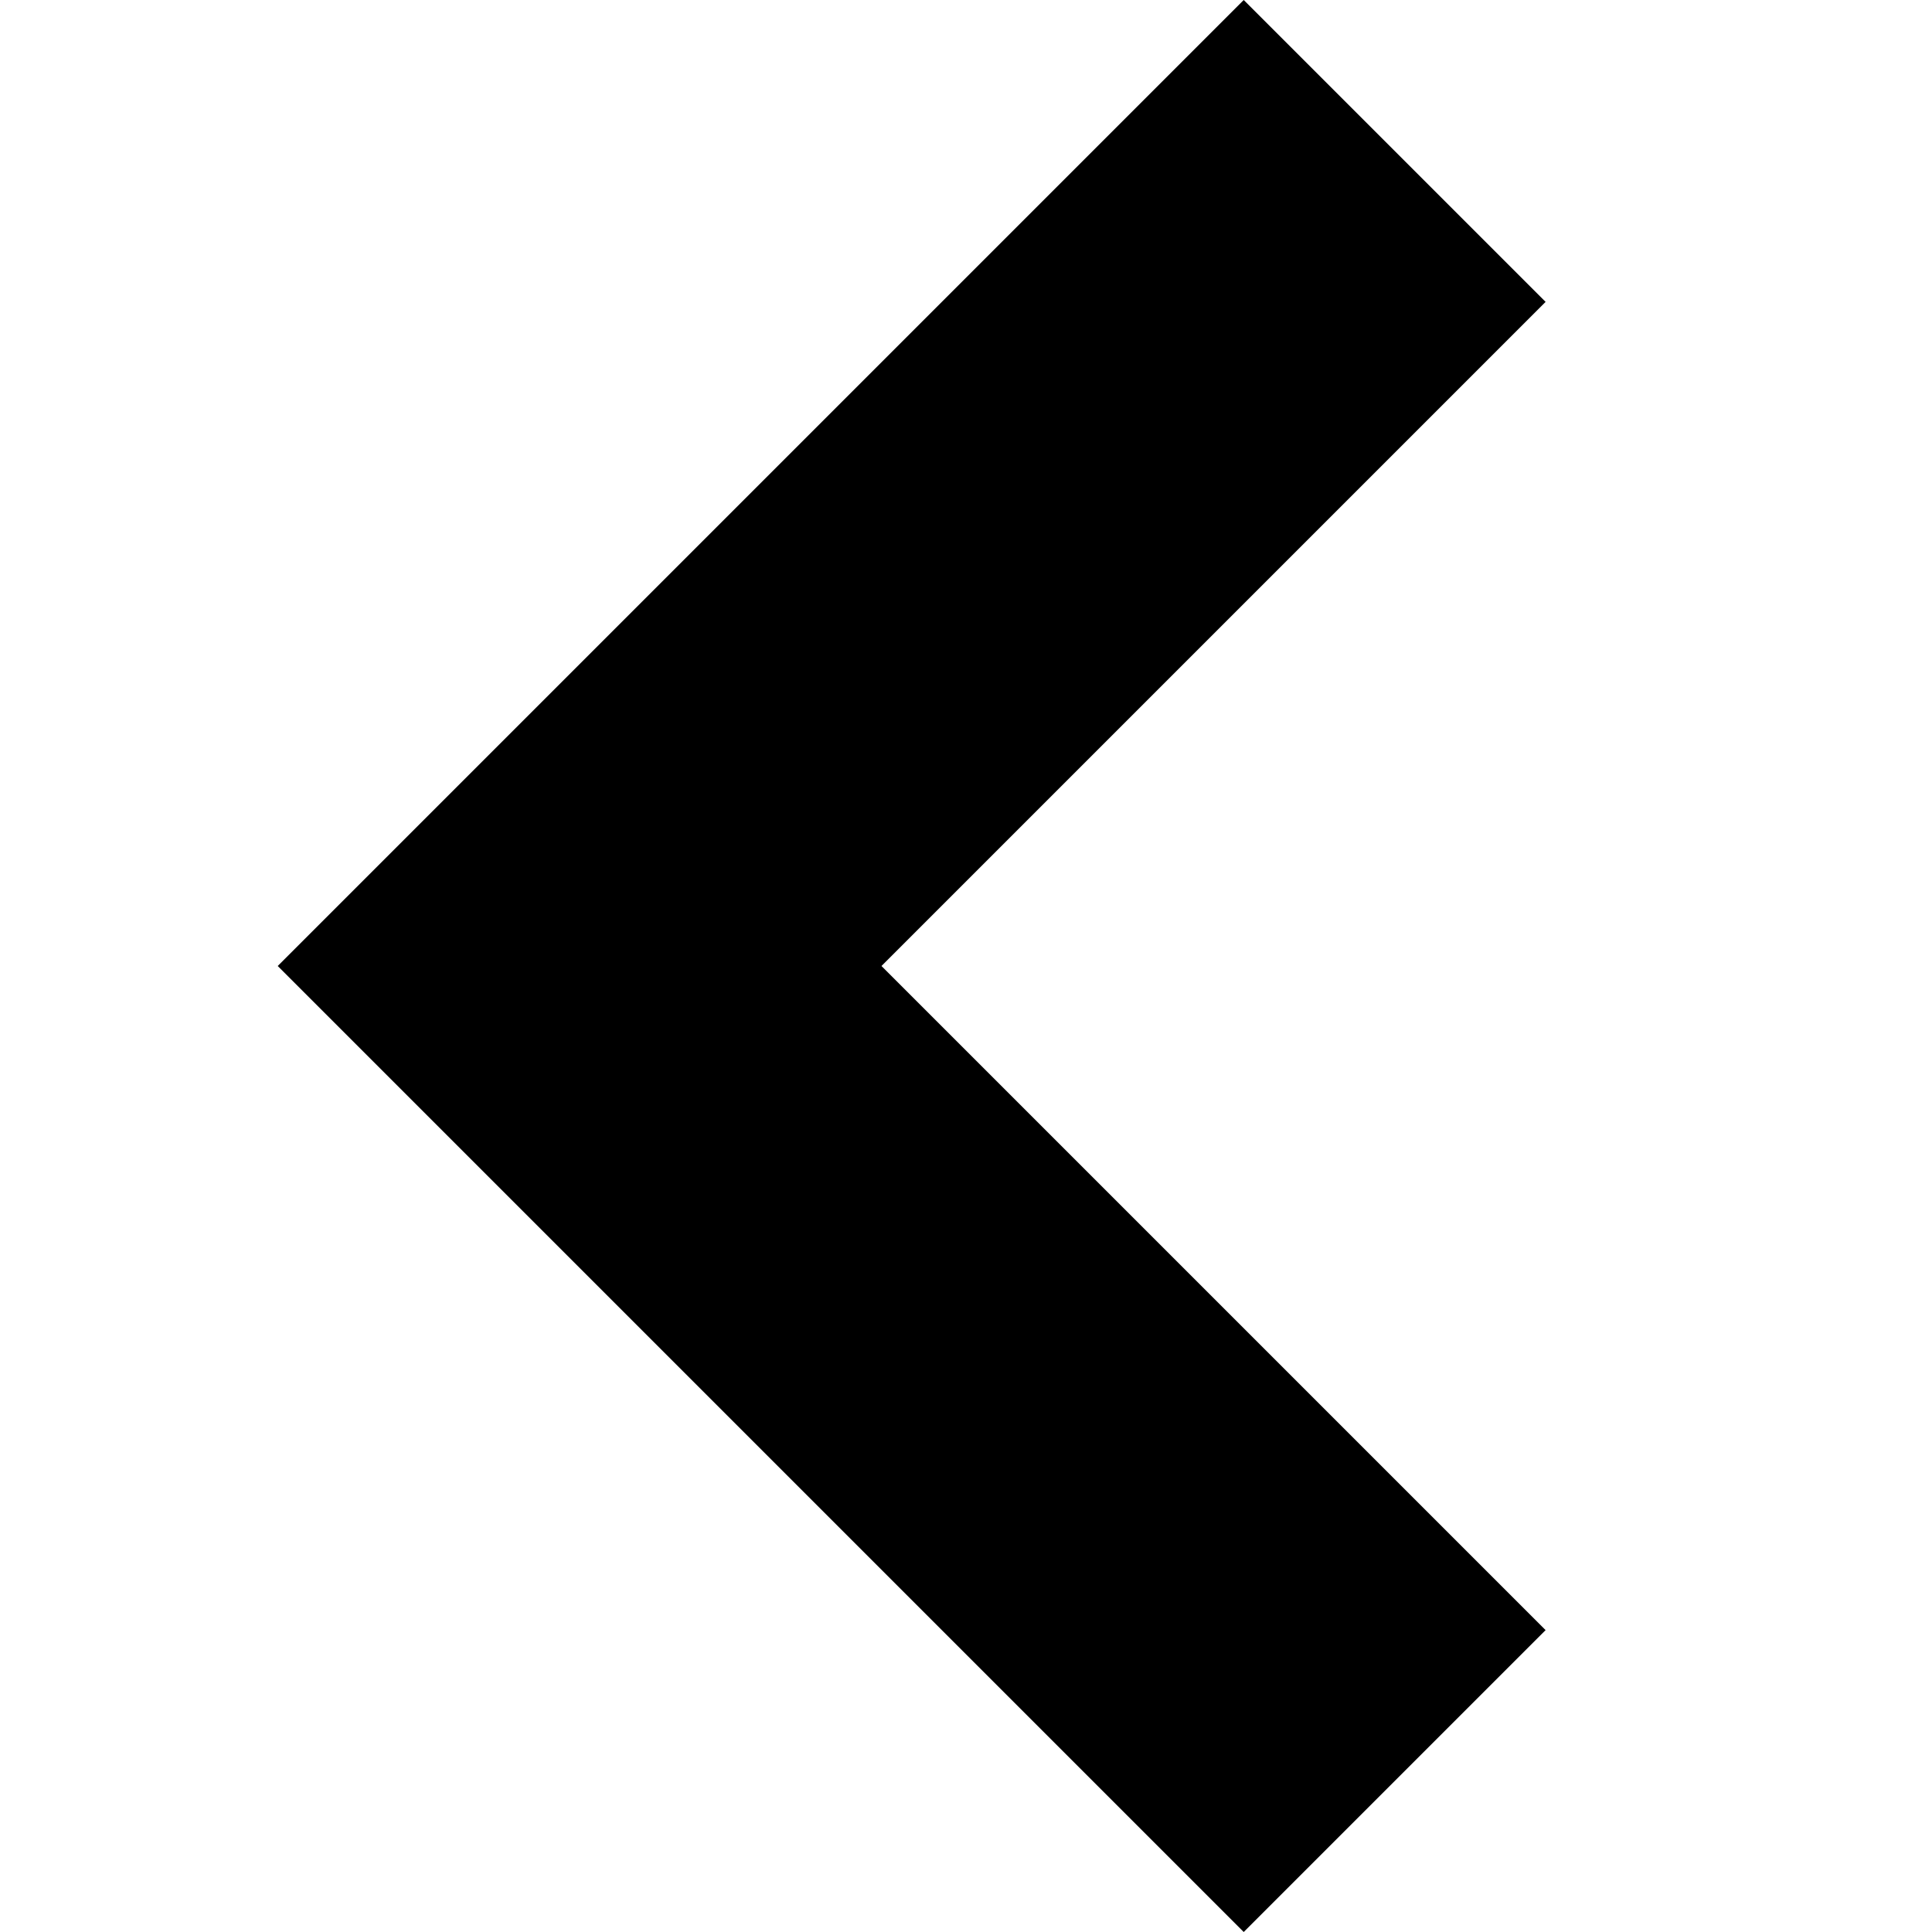
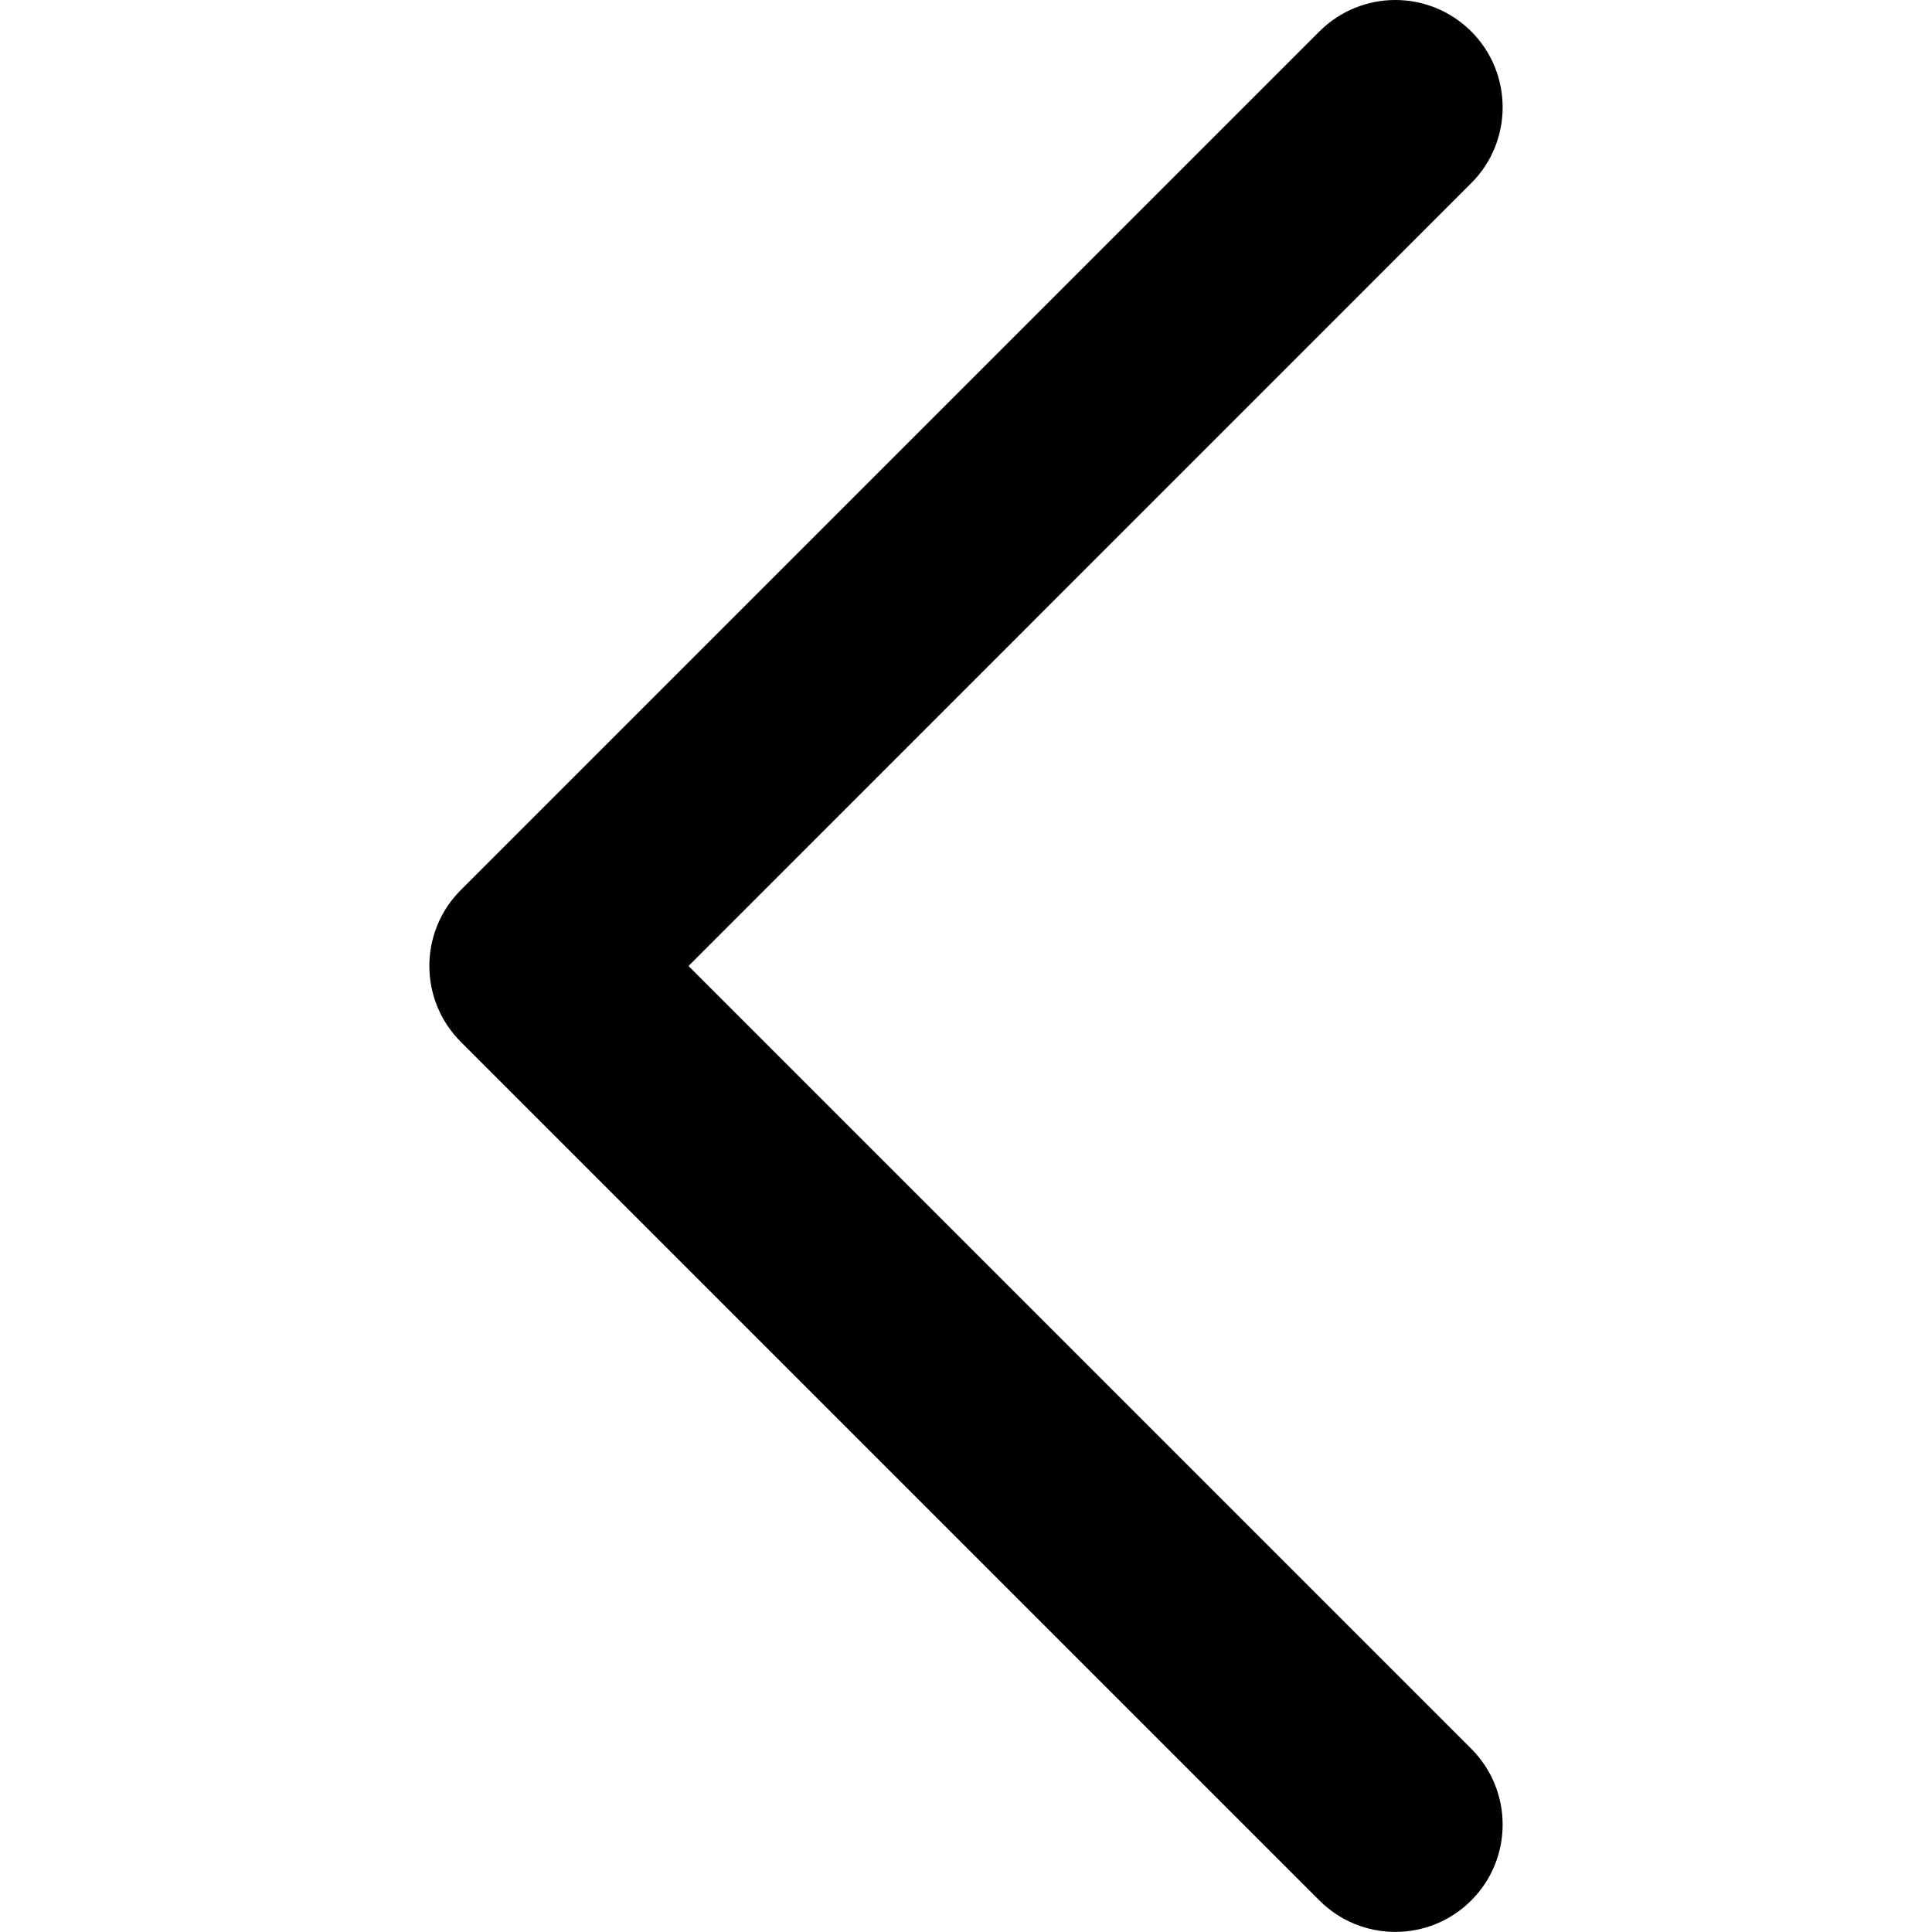
- <svg xmlns="http://www.w3.org/2000/svg" version="1.1" id="Calque_1" x="0px" y="0px" viewBox="0 0 16 16" style="enable-background:new 0 0 16 16;" xml:space="preserve">
-   <path d="M12.8,2.5L10.3,0l-8,8l8,8l2.5-2.5L7.3,8L12.8,2.5z" />
+ <svg xmlns="http://www.w3.org/2000/svg" version="1.1" viewBox="0 0 16 16">
+   <g>
+     <g id="Calque_1">
+       <path d="M11.555,0C11.783,0,12.01.087,12.184.26c.347.347.347.91,0,1.257l-6.482,6.483,6.482,6.482c.347.347.347.91,0,1.257s-.91.347-1.257,0l-7.111-7.111c-.347-.347-.347-.91,0-1.257L10.927.26C11.101.087,11.328,0,11.555,0Z" />
+     </g>
+   </g>
</svg>
